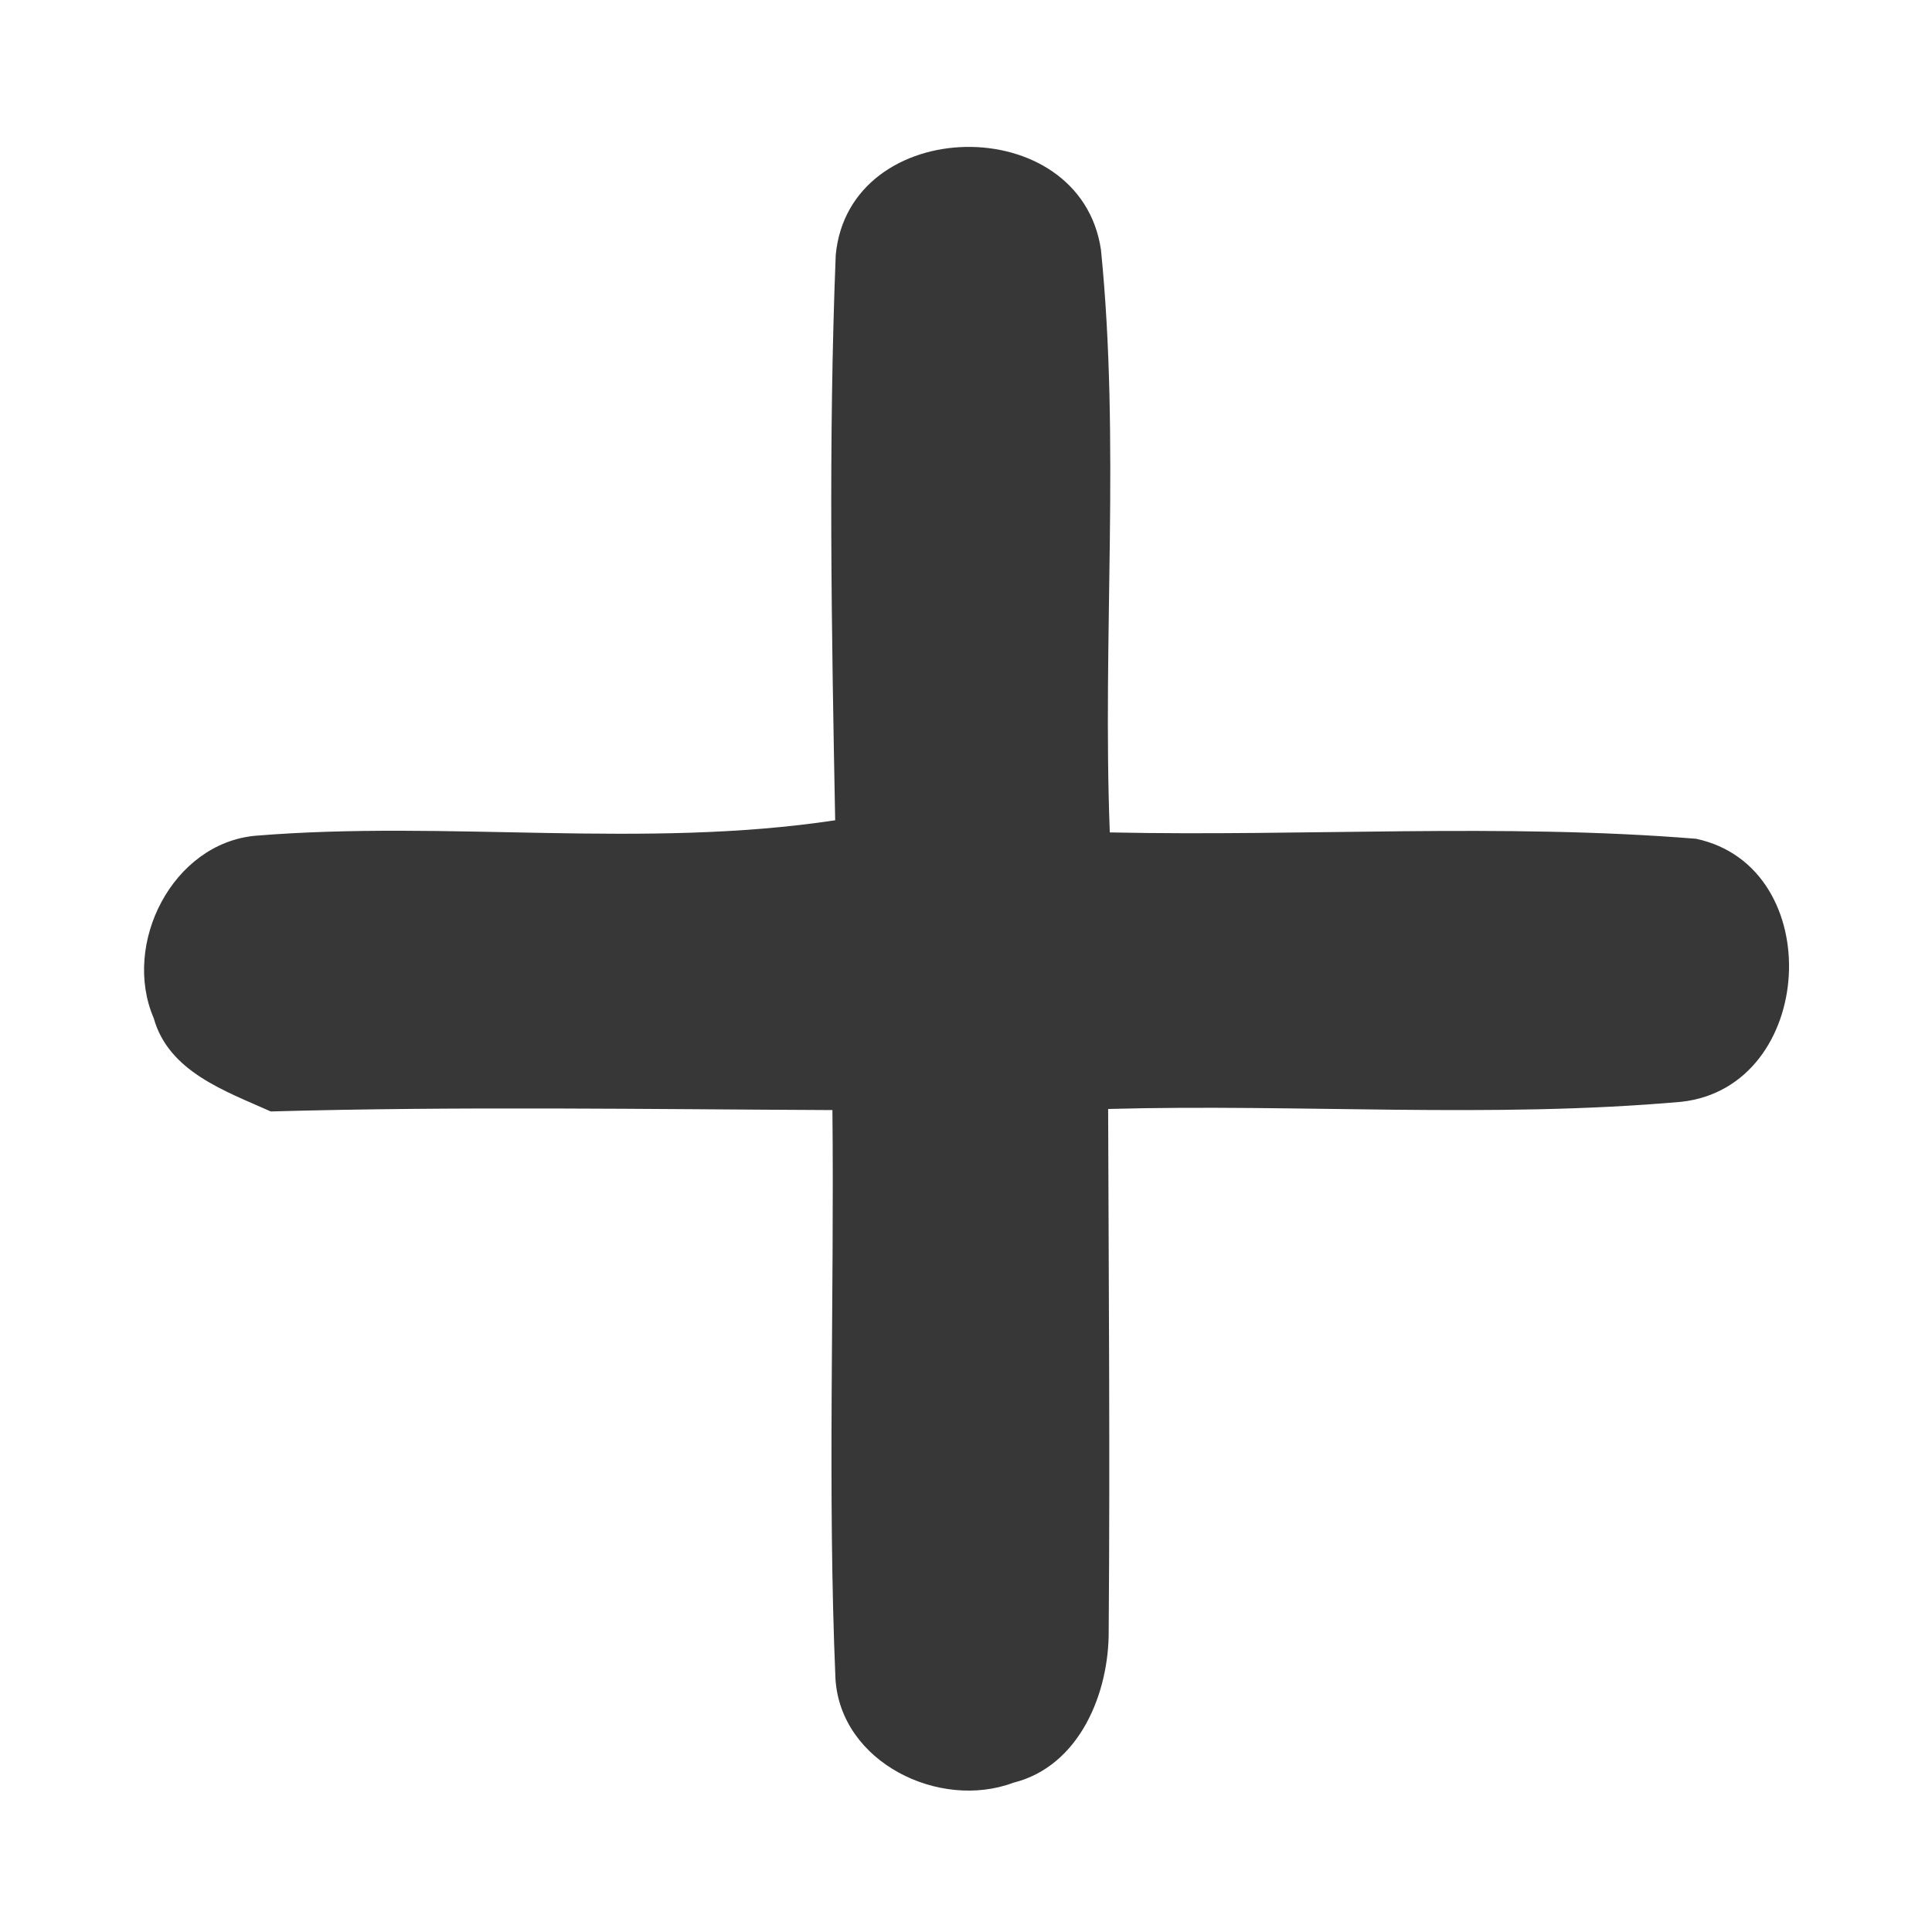
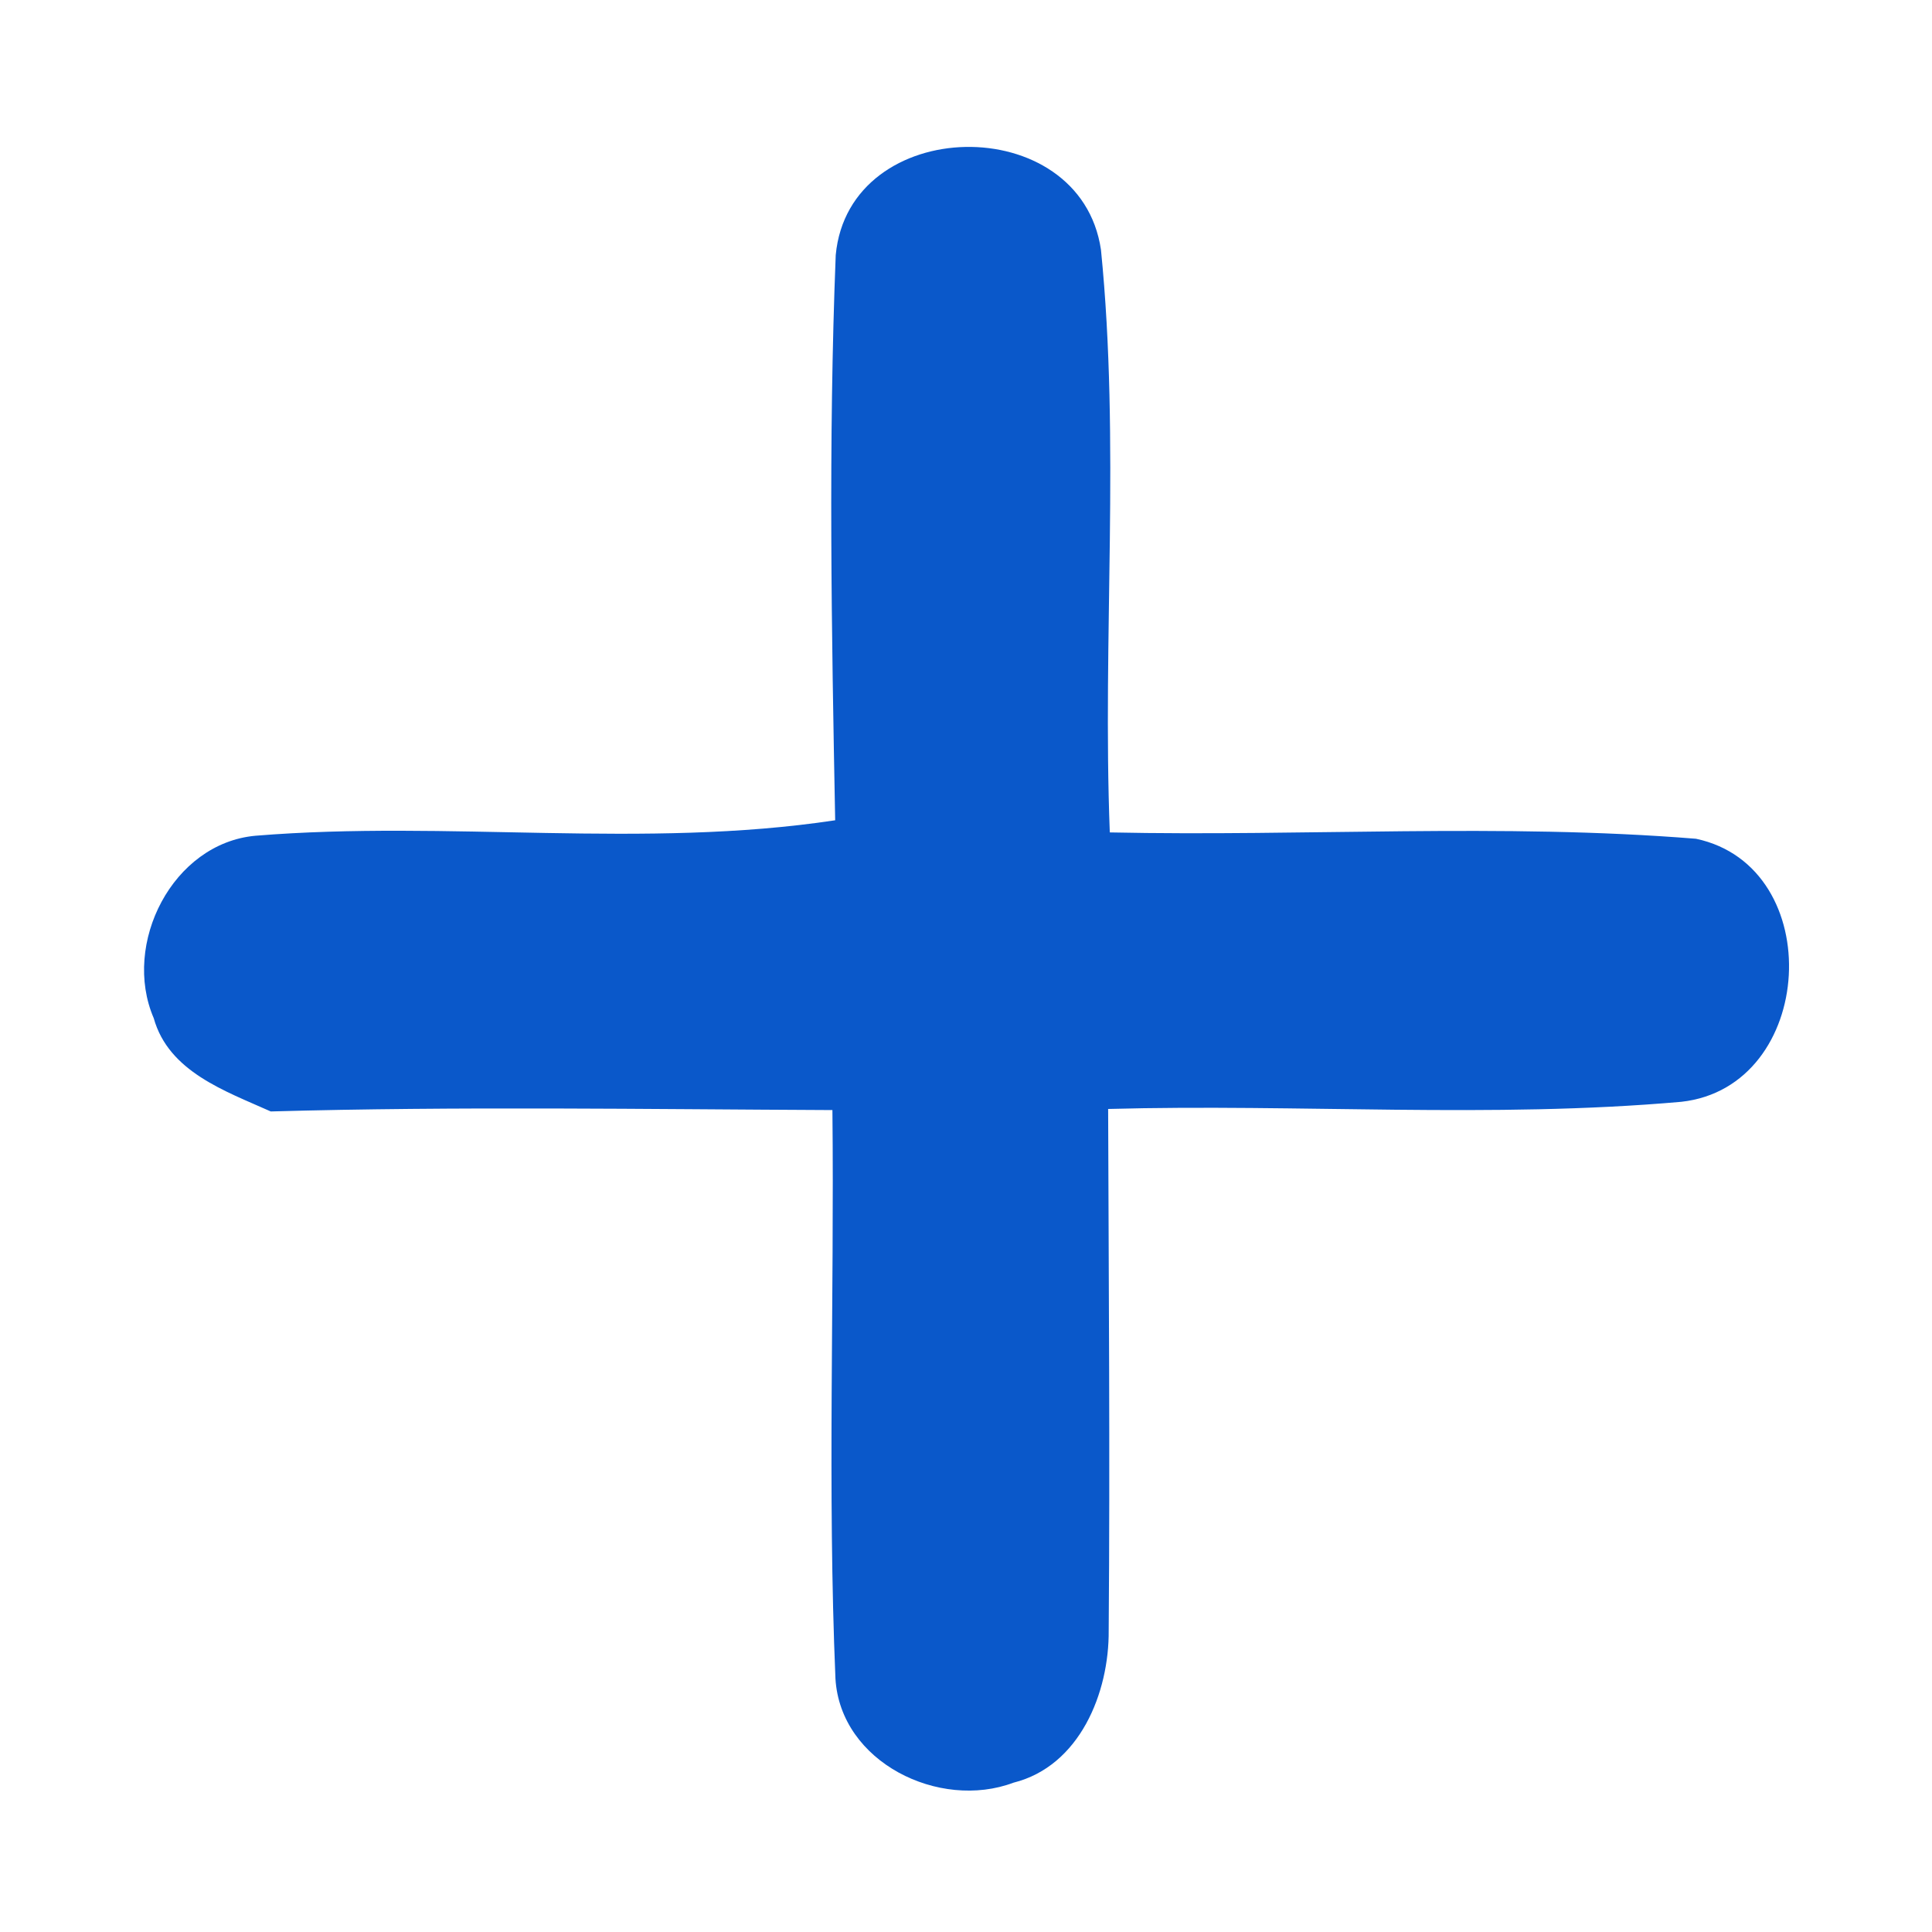
<svg xmlns="http://www.w3.org/2000/svg" width="70pt" height="70pt" viewBox="0 0 70 70" version="1.1">
-   <g id="#f7f2edff">
-     <path fill="#373737" opacity="1.00" d=" M 30.28 9.24 C 30.76 4.13 39.14 3.97 39.89 9.05 C 40.59 16.03 39.94 23.13 40.21 30.16 C 47.29 30.31 54.40 29.82 61.45 30.39 C 66.24 31.41 65.80 39.38 60.92 39.92 C 54.03 40.53 47.07 39.99 40.15 40.18 C 40.17 46.48 40.22 52.77 40.17 59.07 C 40.19 61.33 39.12 63.99 36.72 64.59 C 34.03 65.60 30.45 63.85 30.27 60.82 C 29.98 53.96 30.23 47.08 30.16 40.22 C 23.38 40.19 16.59 40.08 9.81 40.27 C 8.16 39.53 6.11 38.83 5.57 36.89 C 4.41 34.20 6.25 30.55 9.26 30.28 C 16.24 29.71 23.31 30.77 30.26 29.72 C 30.13 22.90 30.01 16.06 30.28 9.24 Z" />
+   <g id="#0a58caff">
+     <path fill="#0a58ca" opacity="1.00" d=" M 30.28 9.24 C 30.76 4.13 39.14 3.97 39.89 9.05 C 40.59 16.03 39.94 23.13 40.21 30.16 C 47.29 30.31 54.40 29.82 61.45 30.39 C 66.24 31.41 65.80 39.38 60.92 39.92 C 54.03 40.53 47.07 39.99 40.15 40.18 C 40.17 46.48 40.22 52.77 40.17 59.07 C 40.19 61.33 39.12 63.99 36.72 64.59 C 34.03 65.60 30.45 63.85 30.27 60.82 C 29.98 53.96 30.23 47.08 30.16 40.22 C 23.38 40.19 16.59 40.08 9.81 40.27 C 8.16 39.53 6.11 38.83 5.57 36.89 C 4.41 34.20 6.25 30.55 9.26 30.28 C 16.24 29.71 23.31 30.77 30.26 29.72 C 30.13 22.90 30.01 16.06 30.28 9.24 Z" />
  </g>
</svg>
